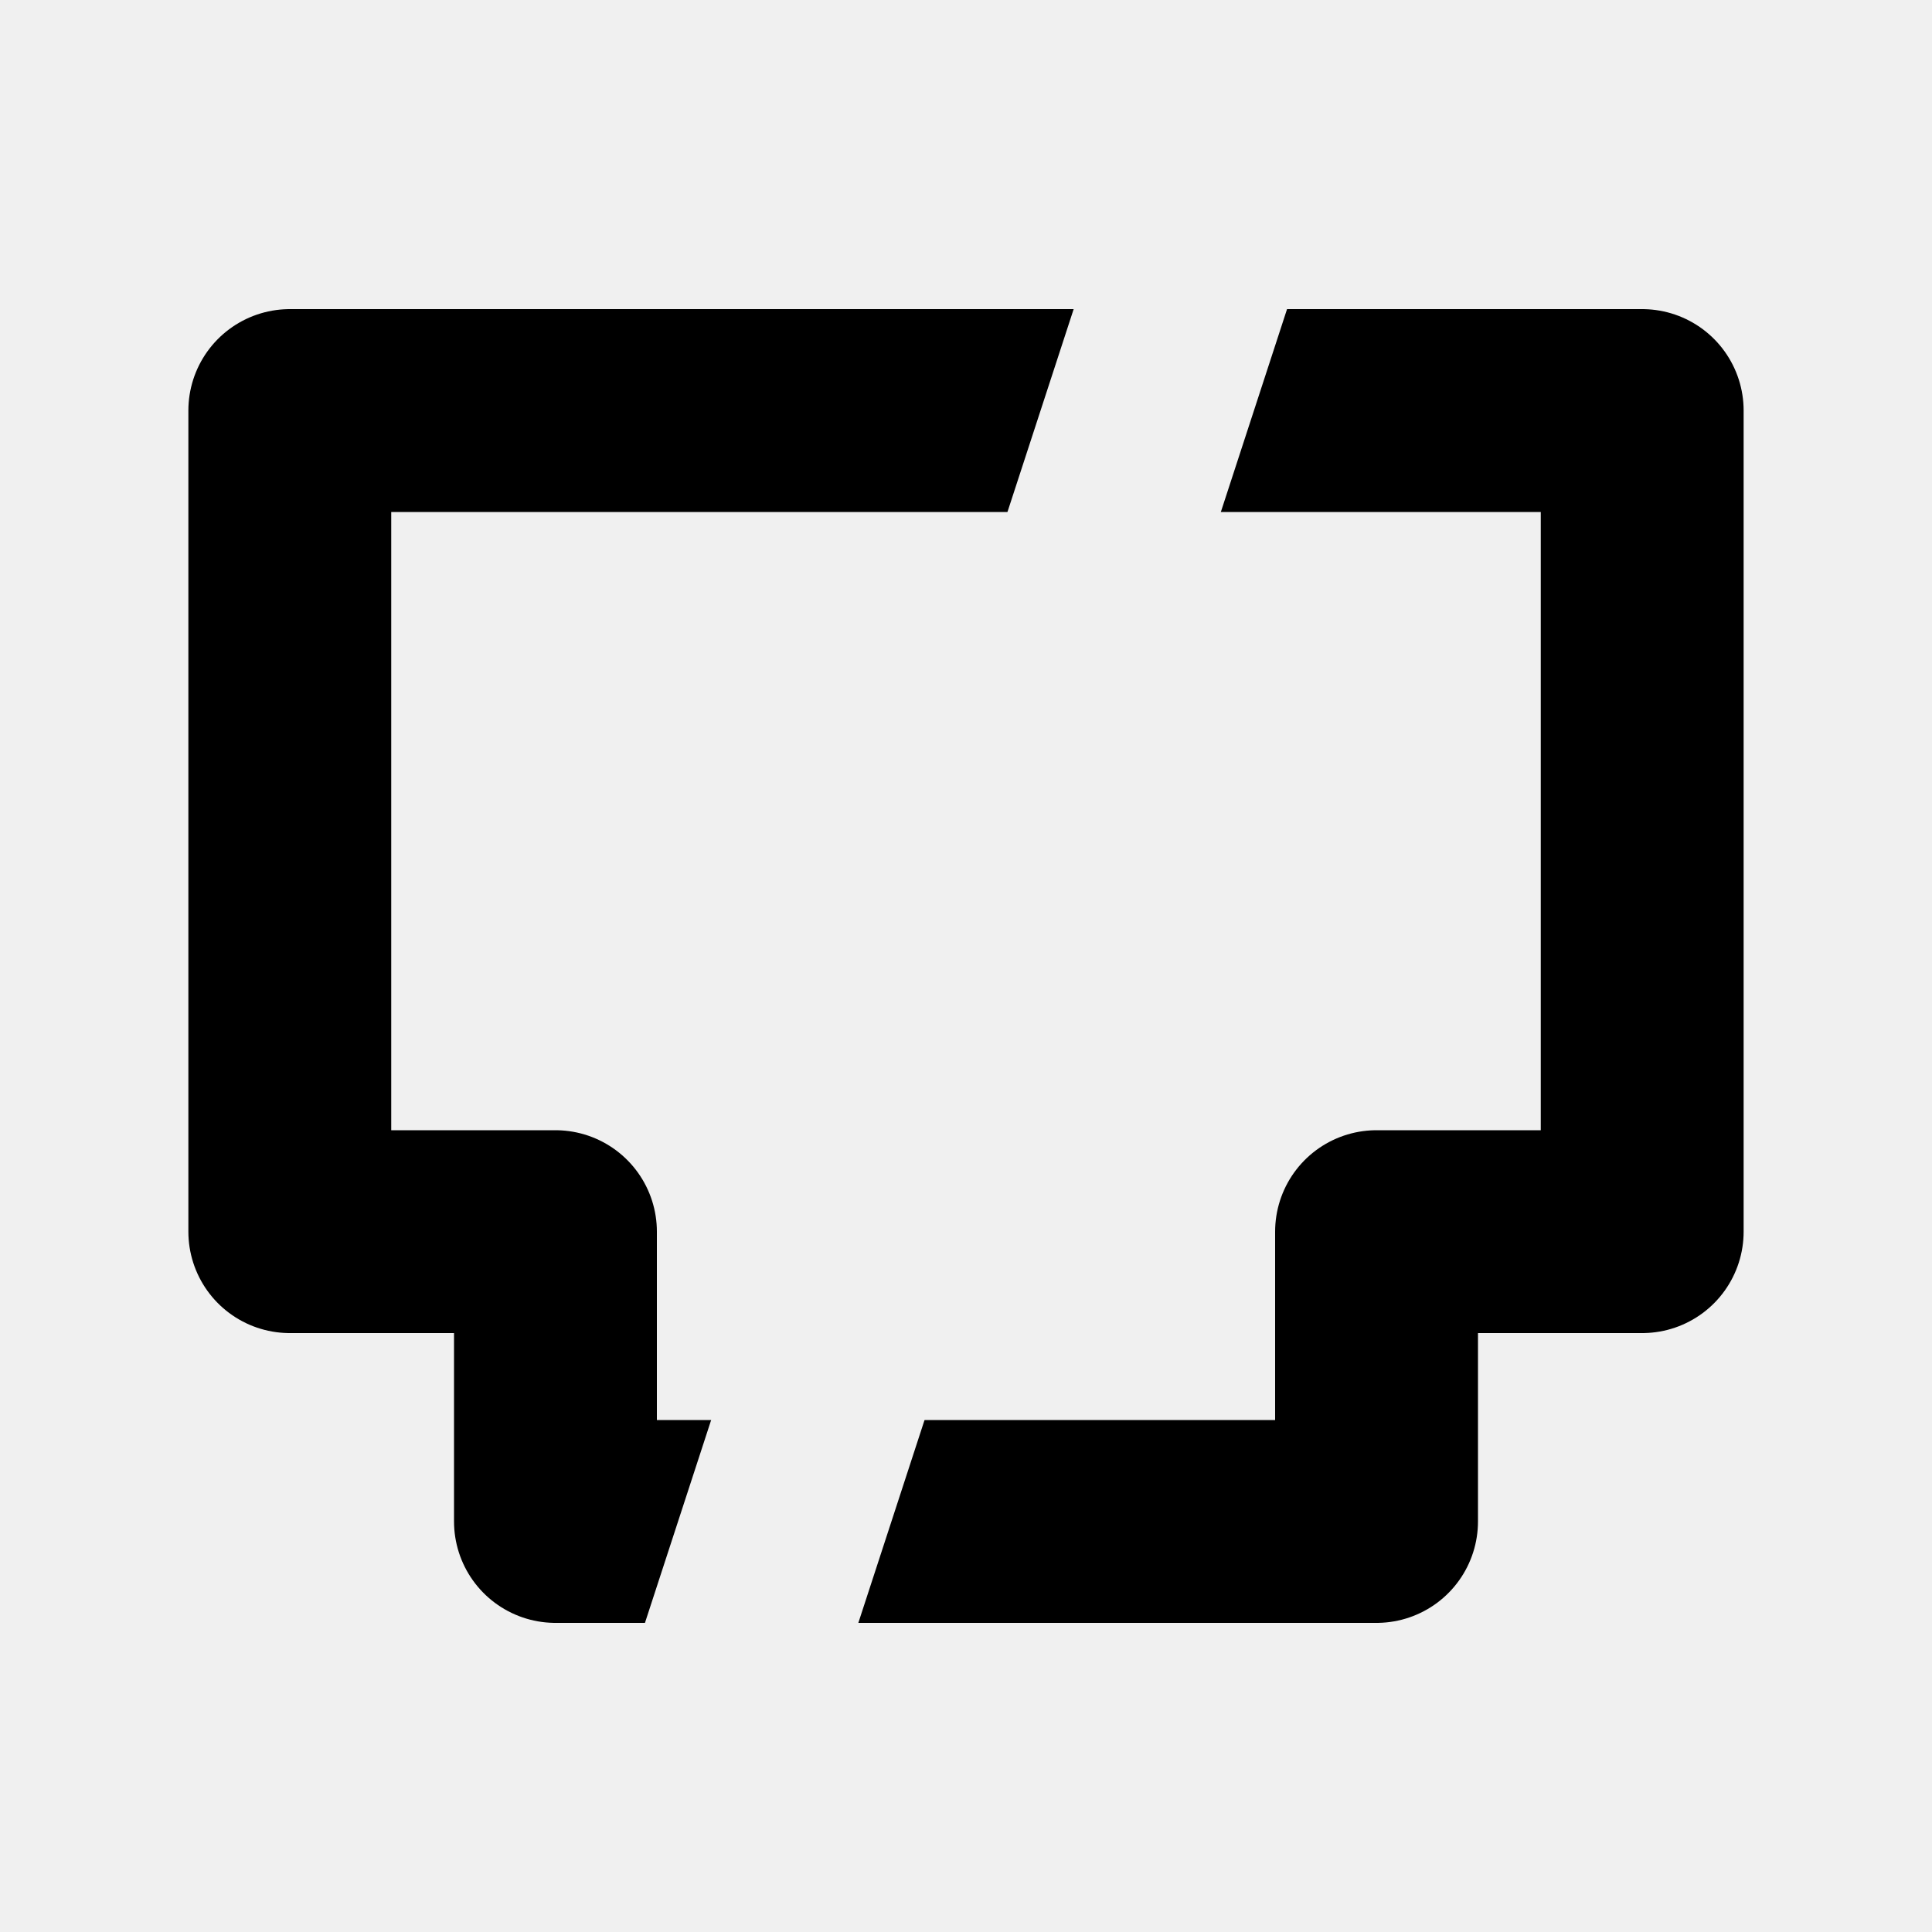
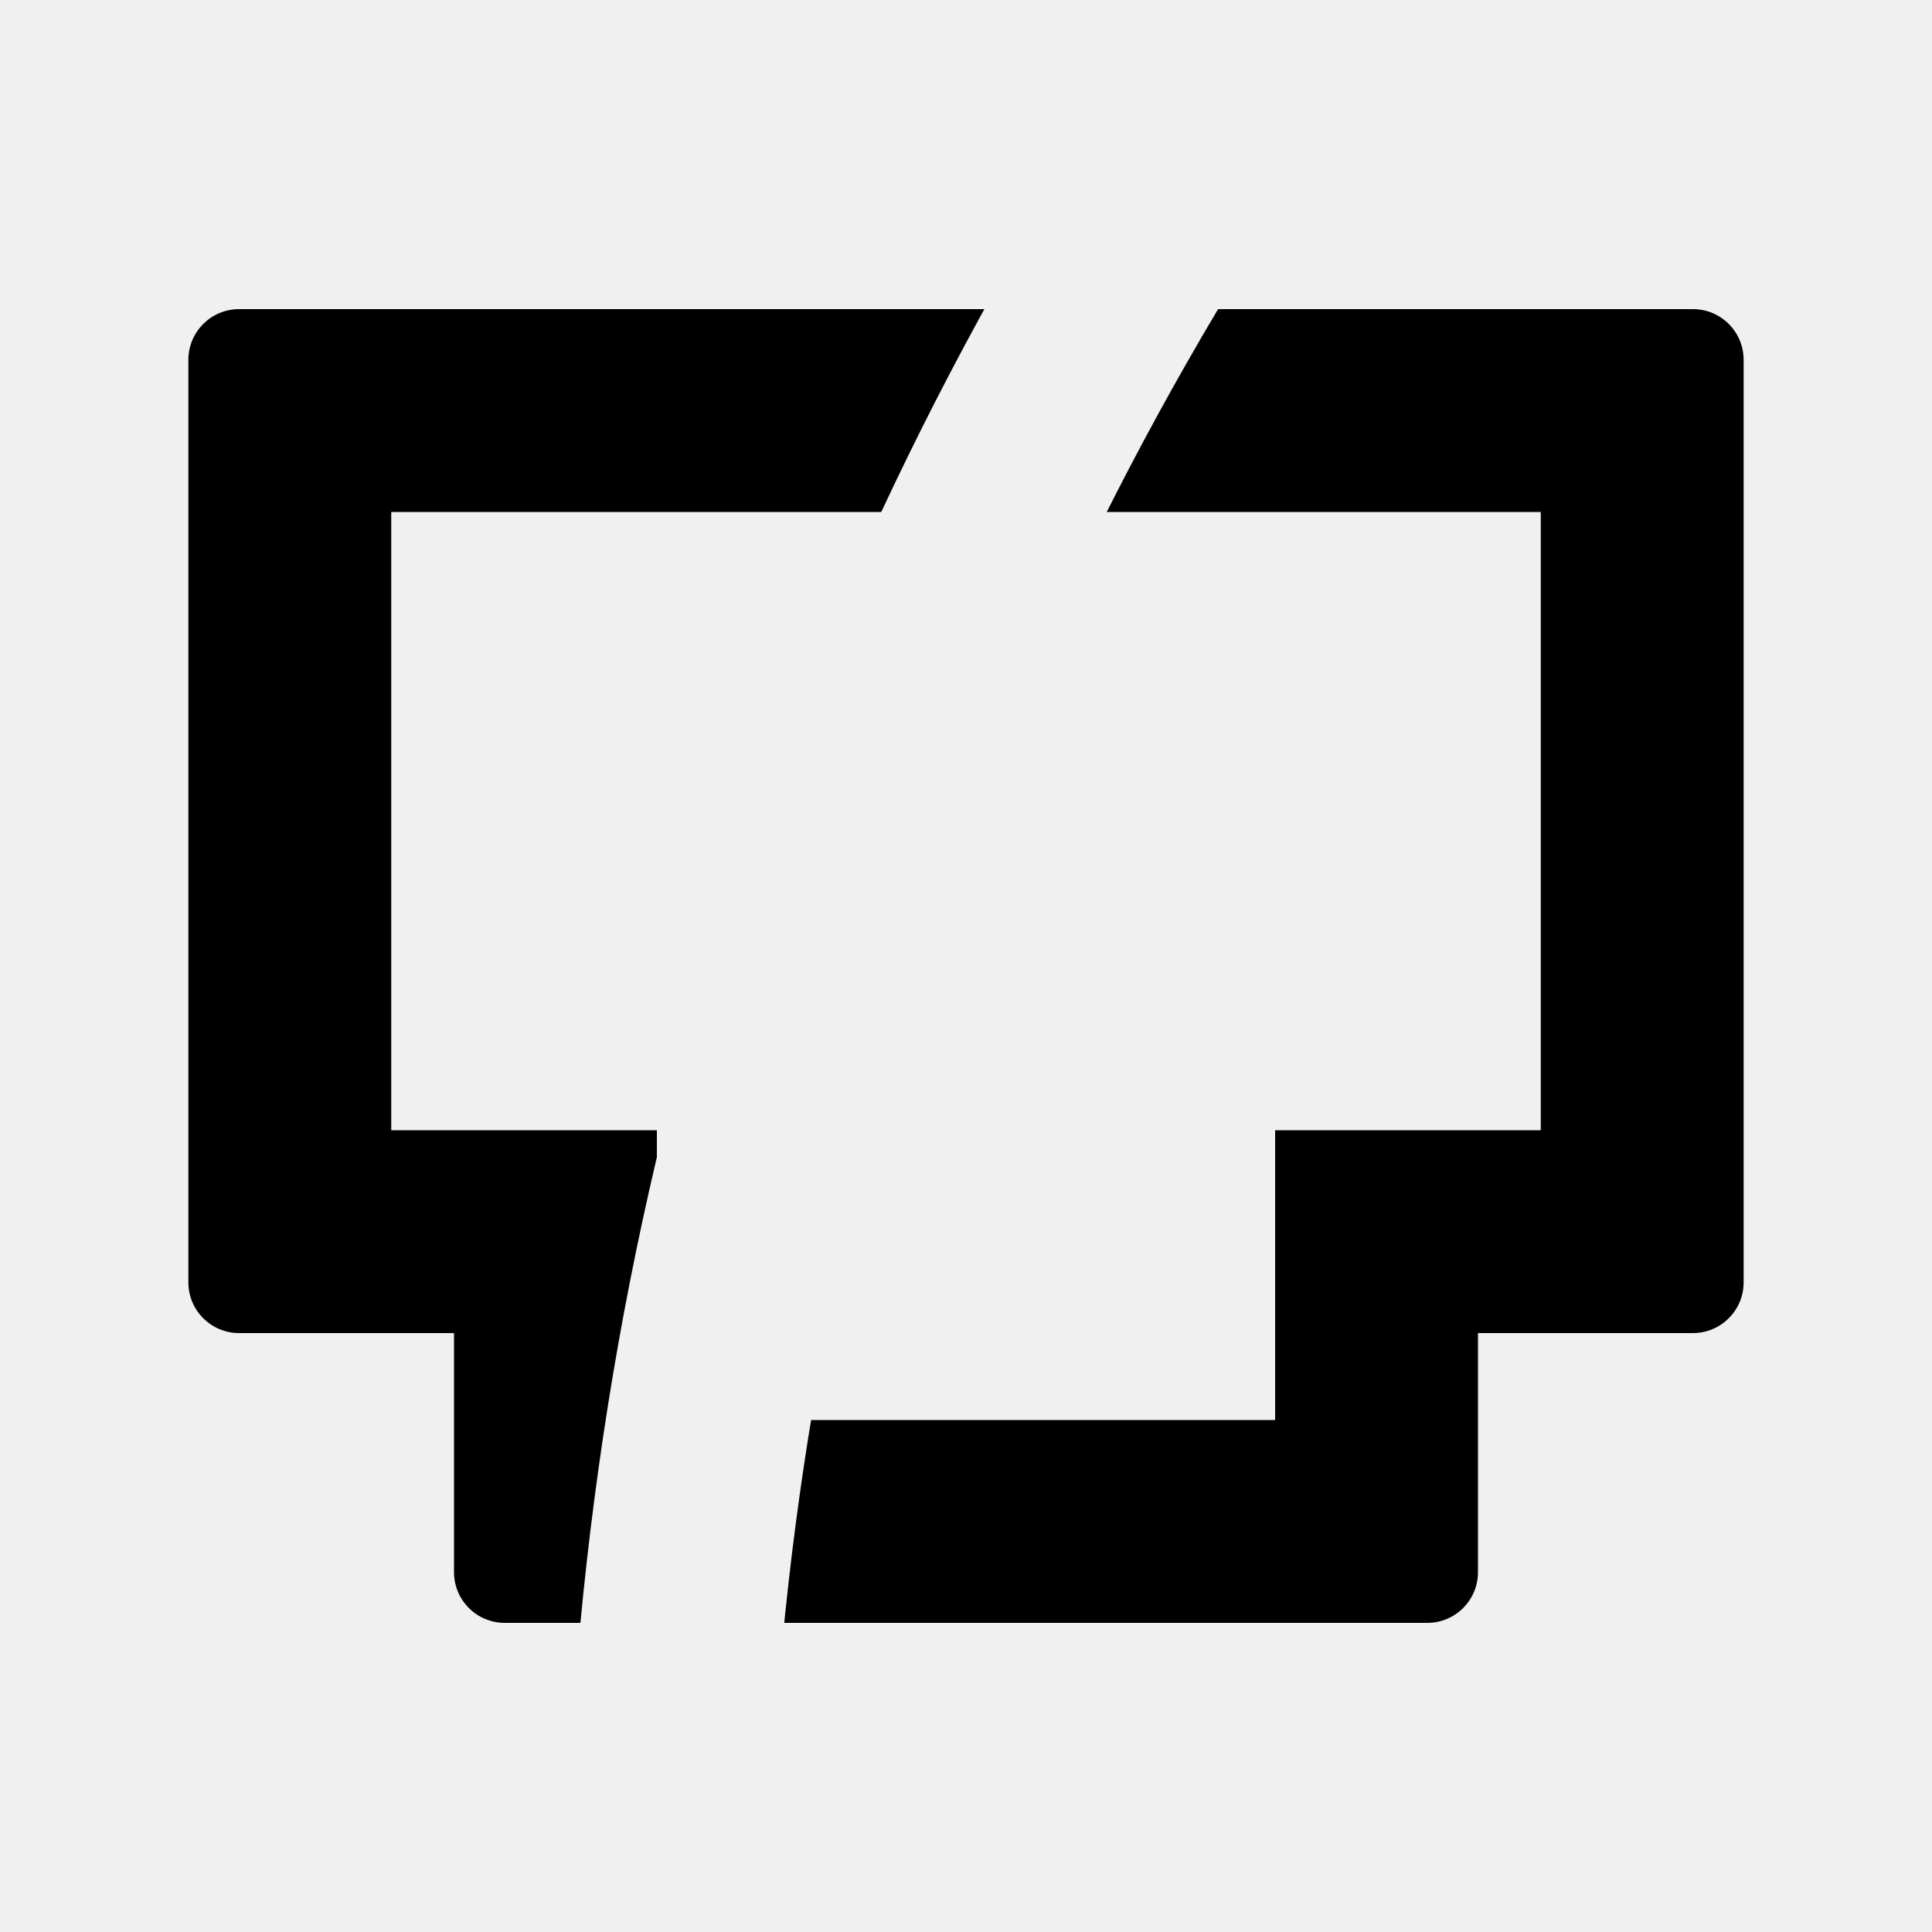
<svg xmlns="http://www.w3.org/2000/svg" viewBox="112 112 800 800" width="800" height="800">
  <defs>
    <mask id="cut" maskUnits="userSpaceOnUse" x="0" y="0" width="1024" height="1024">
      <rect width="1024" height="1024" fill="#fff" />
-       <line x1="388" y1="892" x2="636" y2="132" stroke="#000" stroke-width="84" />
+       <path d="M388 892 Q398 475 636 132" fill="none" stroke="#000" stroke-width="84" />
    </mask>
  </defs>
-   <path d="M232 282 H792 V622 H682 V742 H342 V622 H232 Z" fill="none" stroke="#000" stroke-width="84" stroke-linejoin="round" mask="url(#cut)" />
+   <path d="M190 261 A21 21 0 0 1 211 240 H813 A21 21 0 0 1 834 261 V643 A21 21 0 0 1 813 664 H724 V763 A21 21 0 0 1 703 784 H321 A21 21 0 0 1 300 763 V664 H211 A21 21 0 0 1 190 643 Z M274 324 V580 H384 V700 H640 V580 H750 V324 Z" fill="#000" fill-rule="evenodd" mask="url(#cut)" />
</svg>
